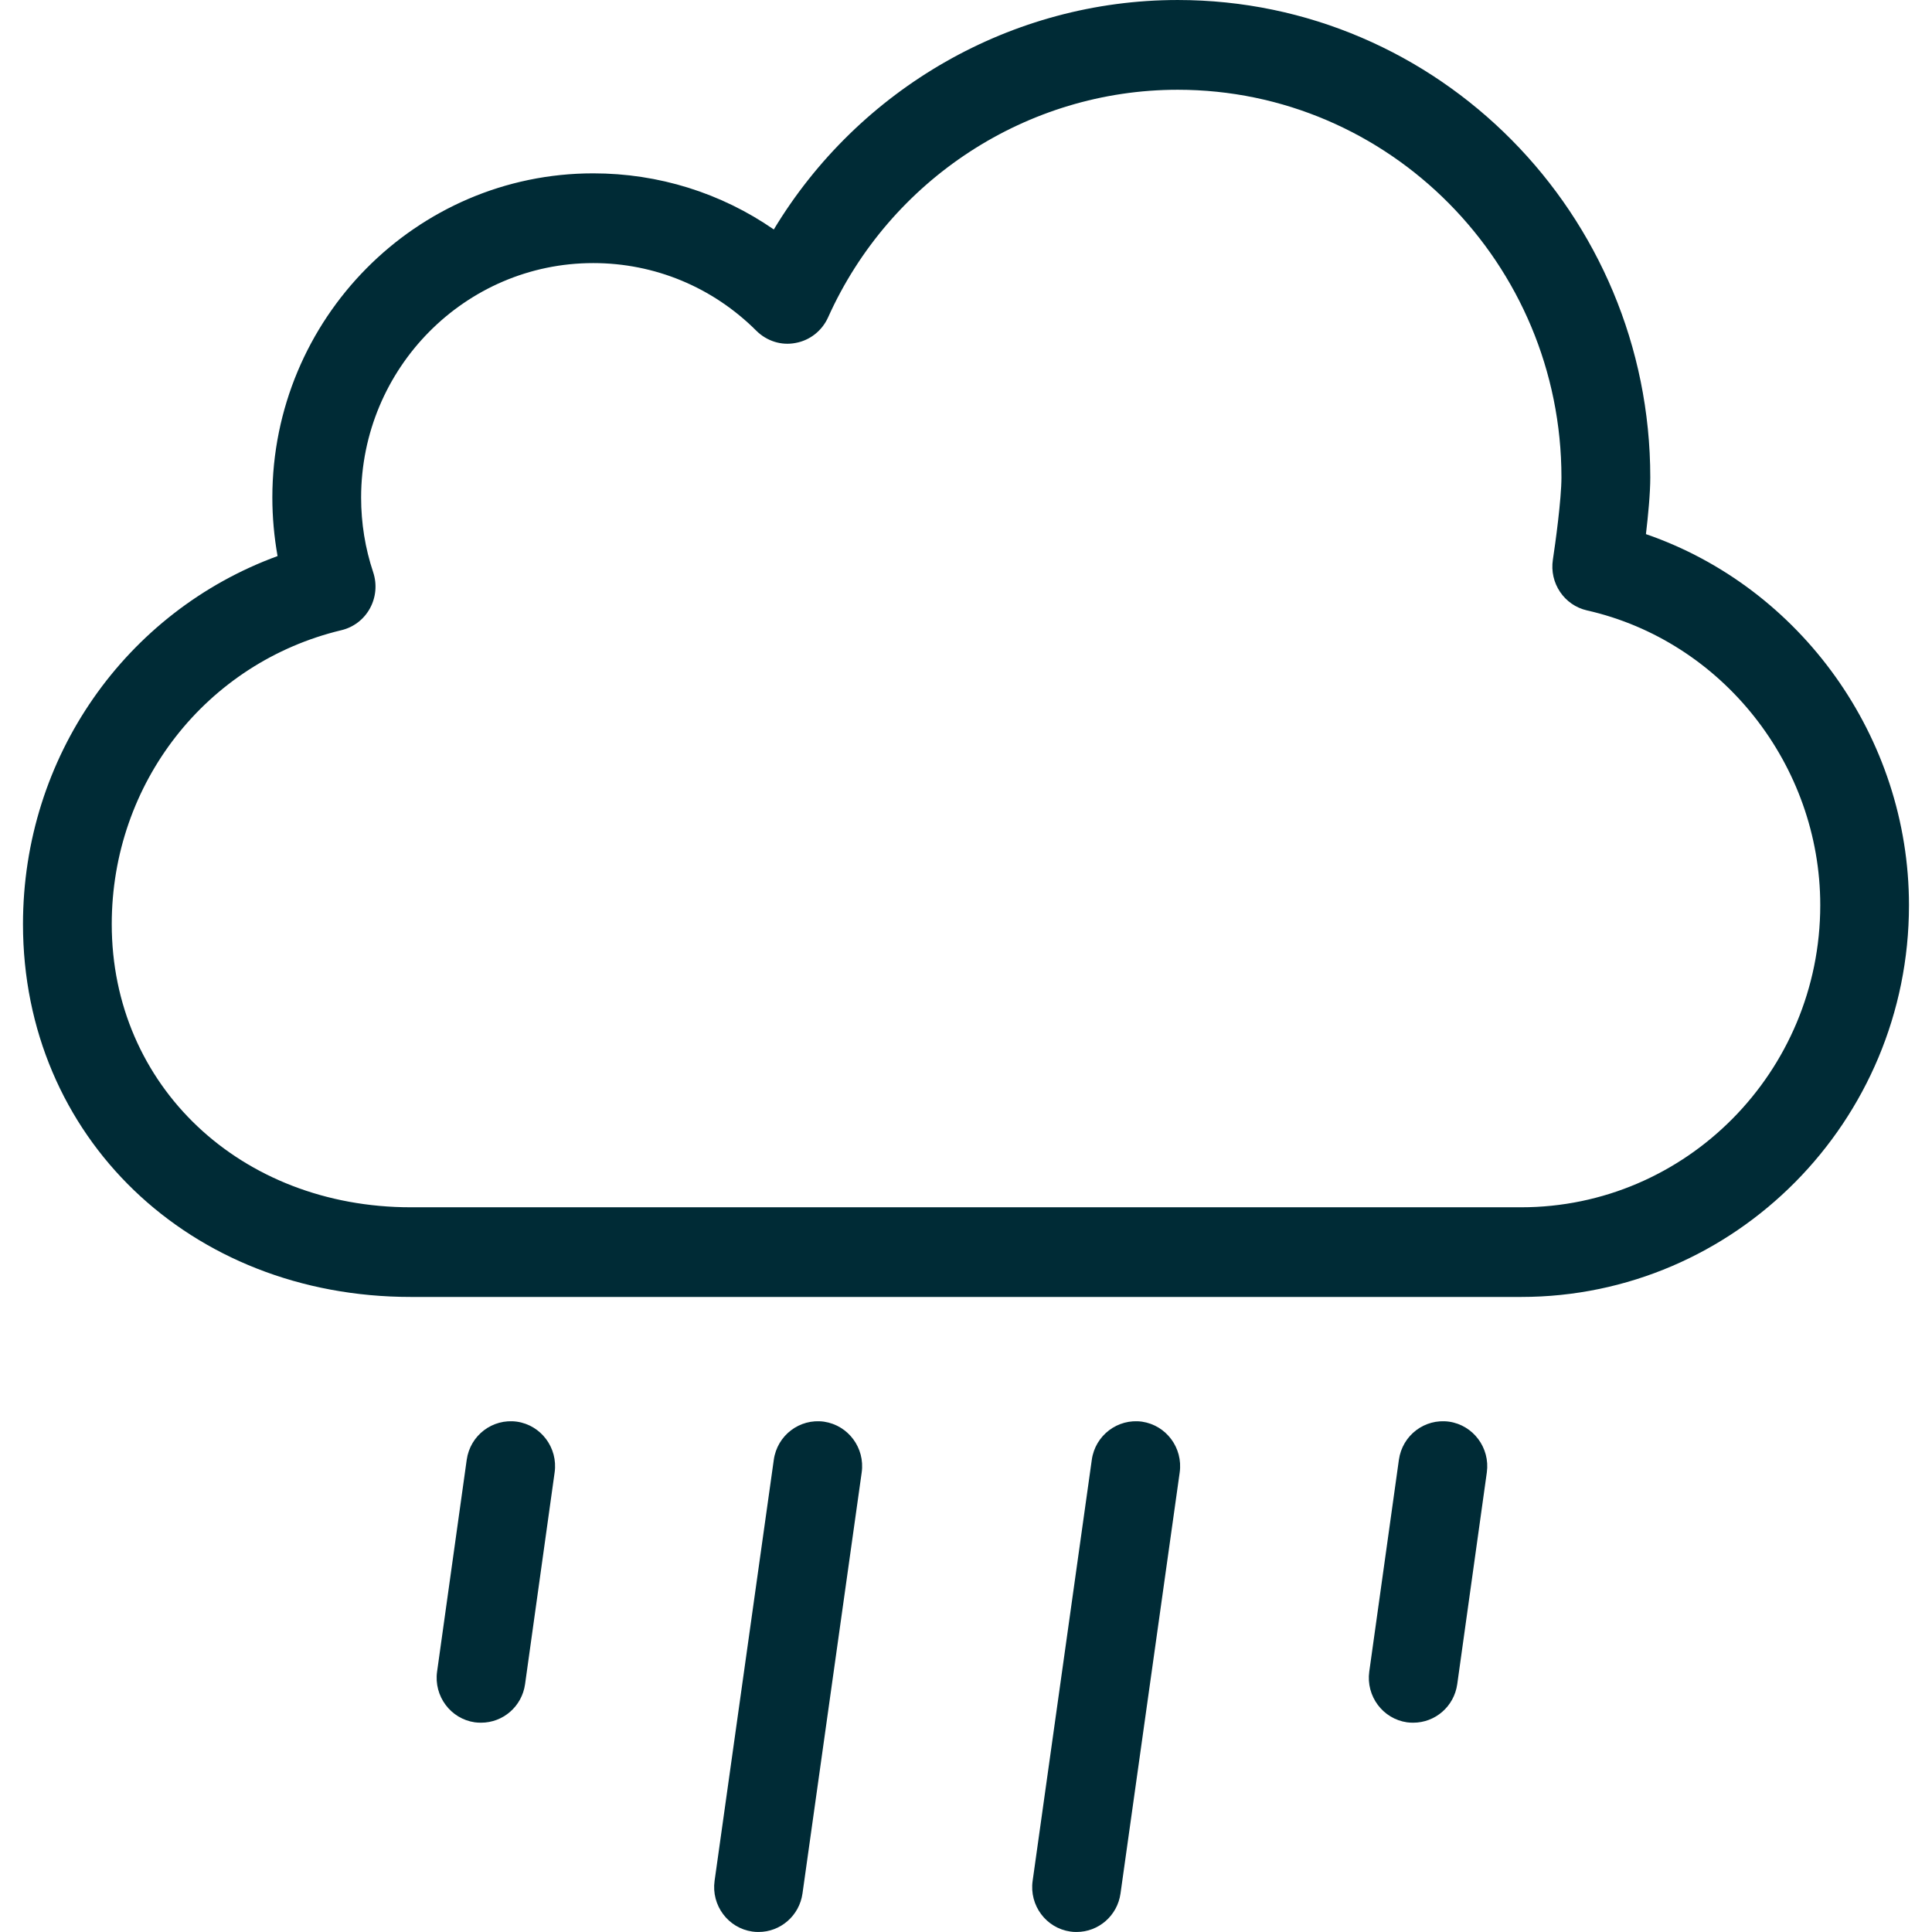
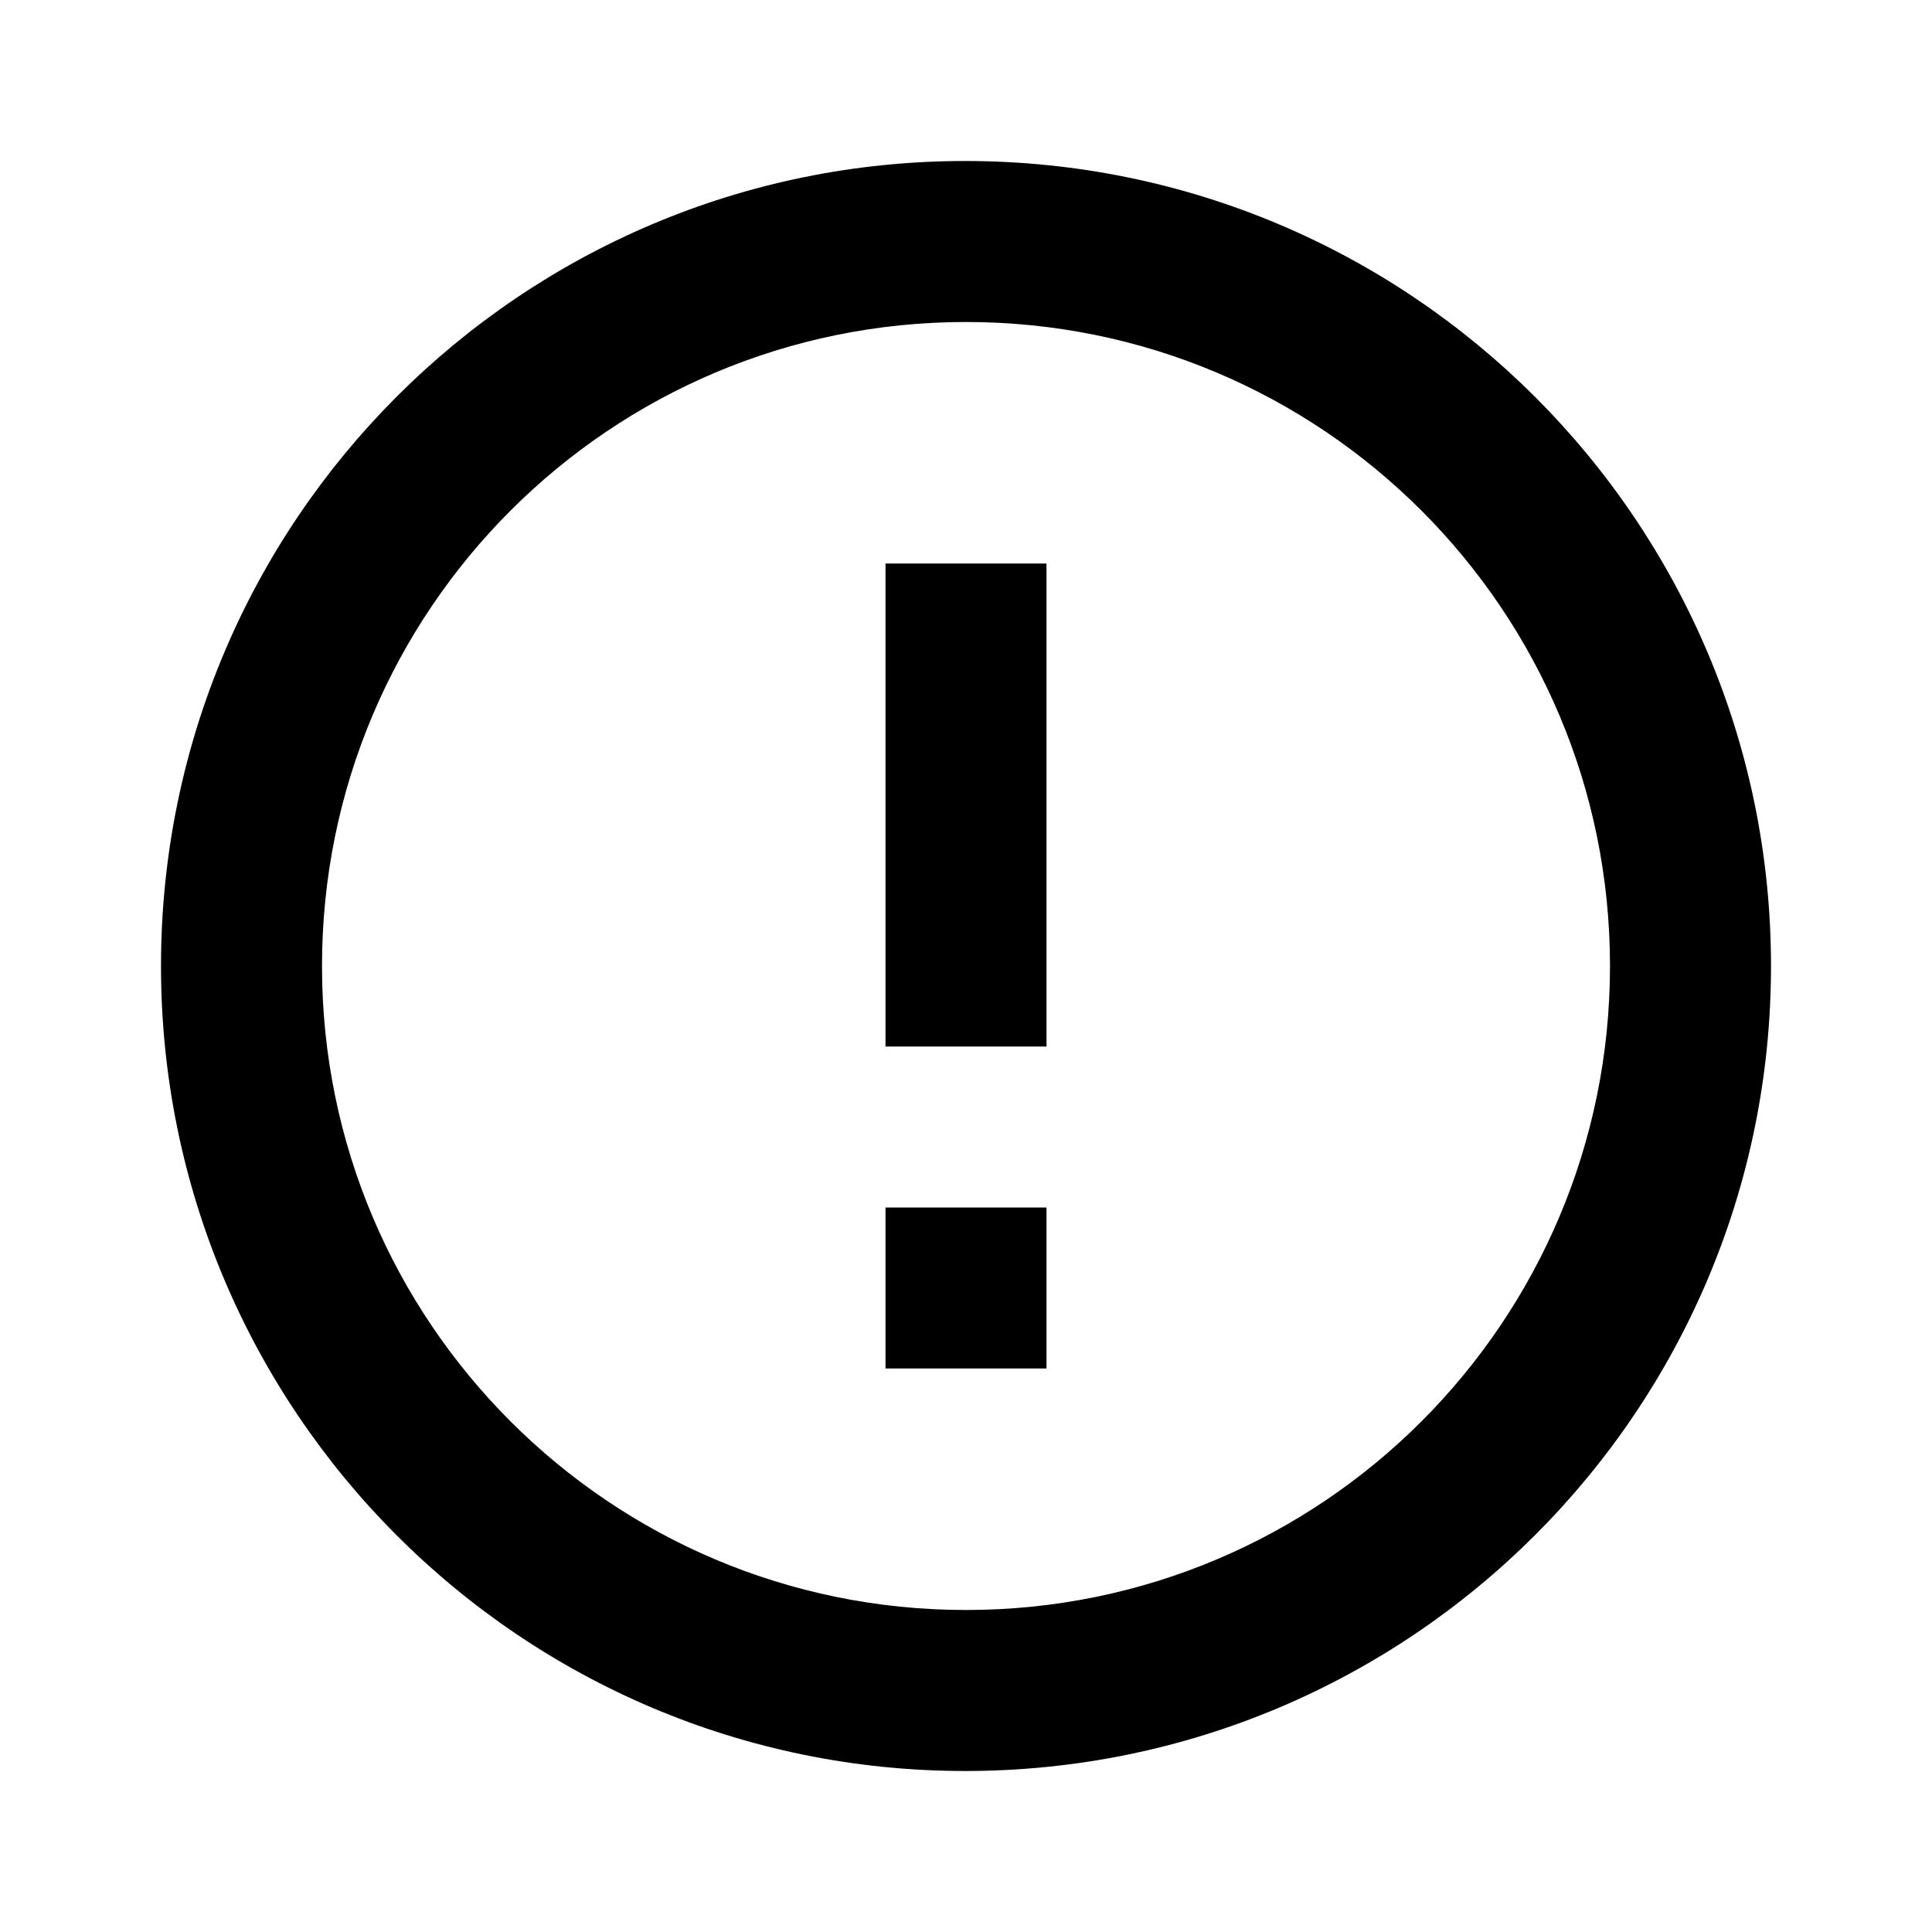
- <svg xmlns="http://www.w3.org/2000/svg" version="1.1" id="Capa_1" x="0px" y="0px" width="512px" height="512px" viewBox="0 0 108.75 108.749" style="enable-background:new 0 0 108.75 108.749;" xml:space="preserve">
-   <g>
-     <g id="Cloud__x2B__Heavy_Rain">
-       <g>
-         <path d="M92.648,30.065c0.125-1.062,0.244-2.292,0.244-3.194C92.892,12.054,80.958,0,66.292,0     c-9.335,0-17.947,4.976-22.735,12.916c-2.972-2.056-6.488-3.159-10.165-3.159c-9.959,0-18.062,8.186-18.062,18.248     c0,1.107,0.101,2.211,0.294,3.295C7.072,34.43,1.294,42.621,1.294,52.021c0,11.963,9.385,20.982,21.832,20.982h62.496     c12.038,0,21.832-9.892,21.832-22.051C107.455,41.502,101.351,33.065,92.648,30.065z M85.623,67.956H23.126     c-9.599,0-16.836-6.853-16.836-15.936c0-7.92,5.314-14.722,12.923-16.547c0.685-0.161,1.27-0.607,1.61-1.229     c0.342-0.622,0.406-1.359,0.184-2.031c-0.452-1.35-0.68-2.764-0.68-4.208c0-7.279,5.861-13.197,13.063-13.197     c3.461,0,6.725,1.354,9.187,3.812c0.582,0.577,1.407,0.843,2.21,0.683c0.806-0.146,1.485-0.688,1.823-1.435     c3.496-7.786,11.224-12.816,19.681-12.816c11.91,0,21.601,9.785,21.601,21.819c0,1.238-0.349,3.762-0.482,4.63     c-0.203,1.318,0.637,2.567,1.921,2.858c7.606,1.721,13.129,8.698,13.129,16.593C102.458,60.327,94.908,67.956,85.623,67.956z      M29.095,80.023c-1.372-0.189-2.631,0.769-2.824,2.147l-1.668,11.923c-0.192,1.379,0.761,2.658,2.125,2.854     c0.12,0.016,0.238,0.021,0.354,0.021c1.227,0,2.295-0.906,2.473-2.167l1.665-11.923C31.413,81.499,30.459,80.221,29.095,80.023z      M46.38,80.023c-1.372-0.189-2.631,0.769-2.824,2.147l-3.333,23.7c-0.193,1.379,0.758,2.658,2.122,2.854     c0.12,0.021,0.238,0.024,0.355,0.024c1.225,0,2.293-0.907,2.471-2.166l3.333-23.701C48.697,81.499,47.748,80.227,46.38,80.023z      M64.283,80.023c-1.37-0.189-2.635,0.769-2.827,2.147l-3.33,23.7c-0.196,1.379,0.755,2.658,2.121,2.854     c0.121,0.021,0.237,0.024,0.354,0.024c1.225,0,2.295-0.907,2.471-2.166l3.332-23.701C66.597,81.499,65.648,80.227,64.283,80.023z      M81.566,80.023c-1.377-0.189-2.631,0.769-2.824,2.147l-1.668,11.923c-0.19,1.379,0.76,2.658,2.127,2.854     c0.117,0.016,0.234,0.021,0.351,0.021c1.228,0,2.295-0.906,2.474-2.167l1.666-11.923C83.882,81.499,82.929,80.221,81.566,80.023z     " fill="#002b36" />
-       </g>
-     </g>
-   </g>
-   <g>
- </g>
-   <g>
- </g>
-   <g>
- </g>
-   <g>
- </g>
-   <g>
- </g>
-   <g>
- </g>
-   <g>
- </g>
-   <g>
- </g>
-   <g>
- </g>
-   <g>
- </g>
-   <g>
- </g>
-   <g>
- </g>
-   <g>
- </g>
-   <g>
- </g>
-   <g>
- </g>
+ <svg xmlns="http://www.w3.org/2000/svg" fill="#000000" height="24" viewBox="0 0 24 24" width="24">
+   <path d="M0 0h24v24H0V0z" fill="none" />
+   <path d="M11 15h2v2h-2zm0-8h2v6h-2zm.99-5C6.47 2 2 6.48 2 12s4.47 10 9.99 10C17.52 22 22 17.52 22 12S17.52 2 11.99 2zM12 20c-4.42 0-8-3.58-8-8s3.58-8 8-8 8 3.58 8 8-3.58 8-8 8z" />
</svg>
